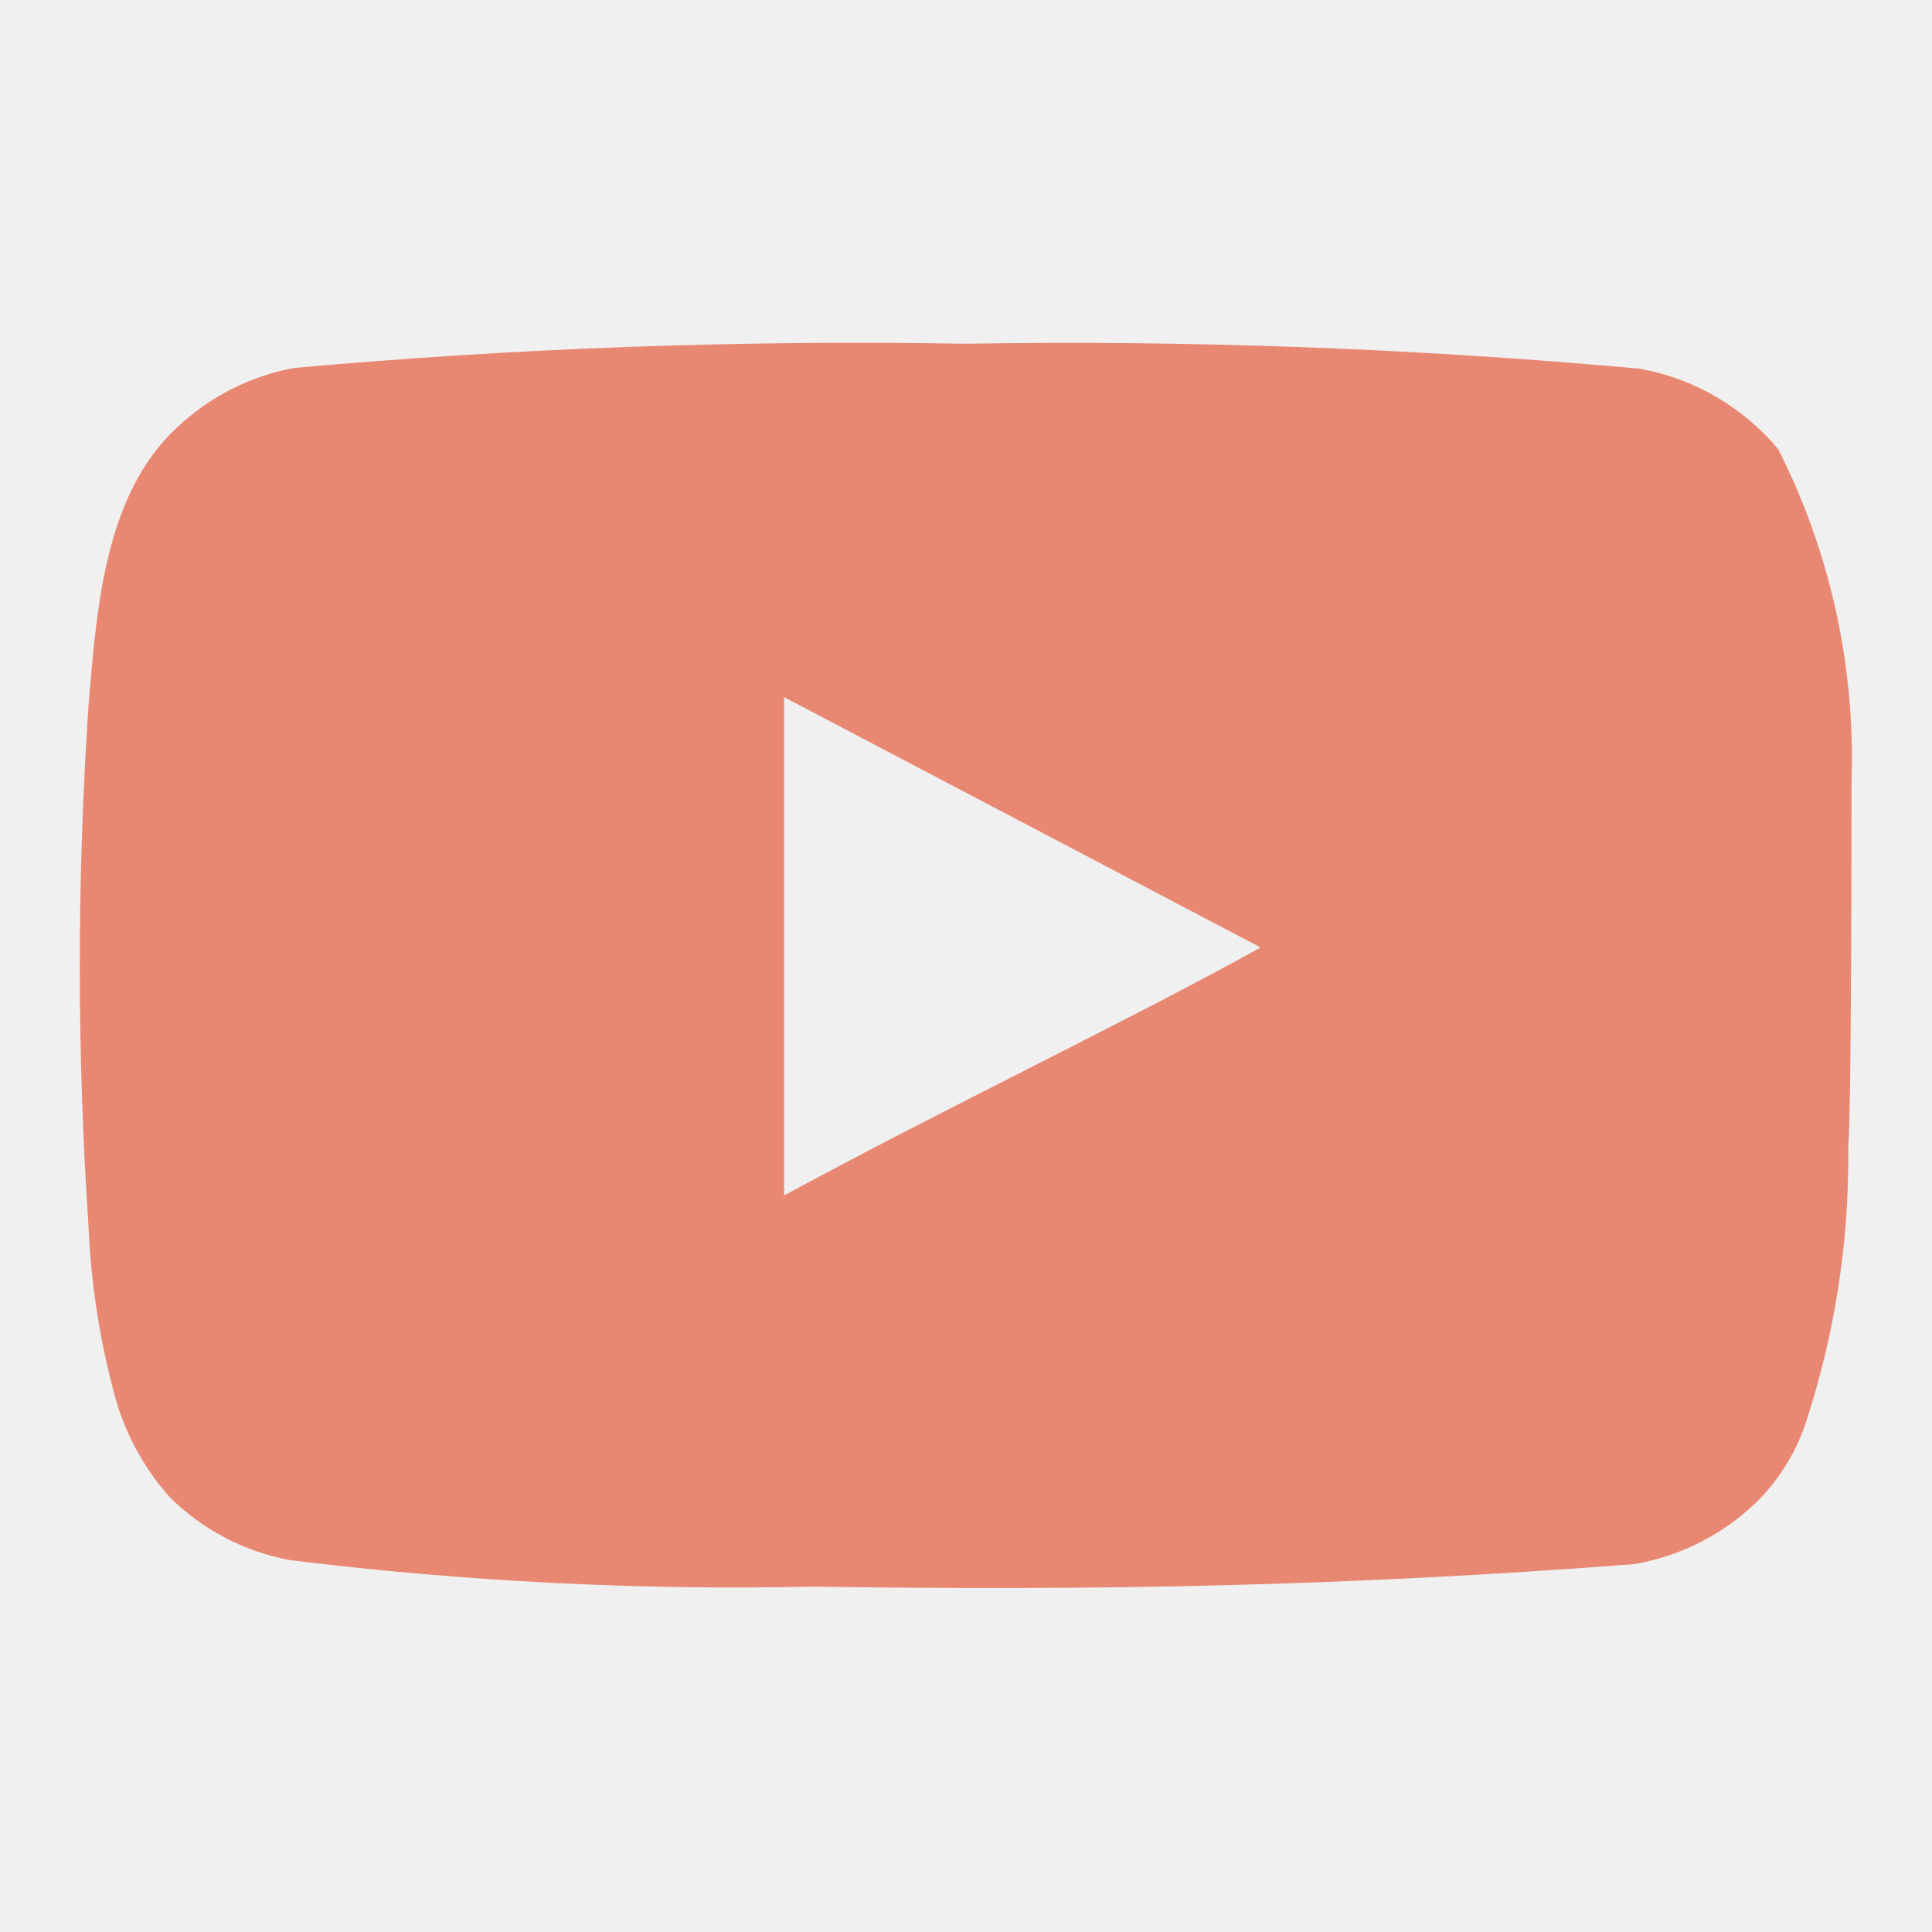
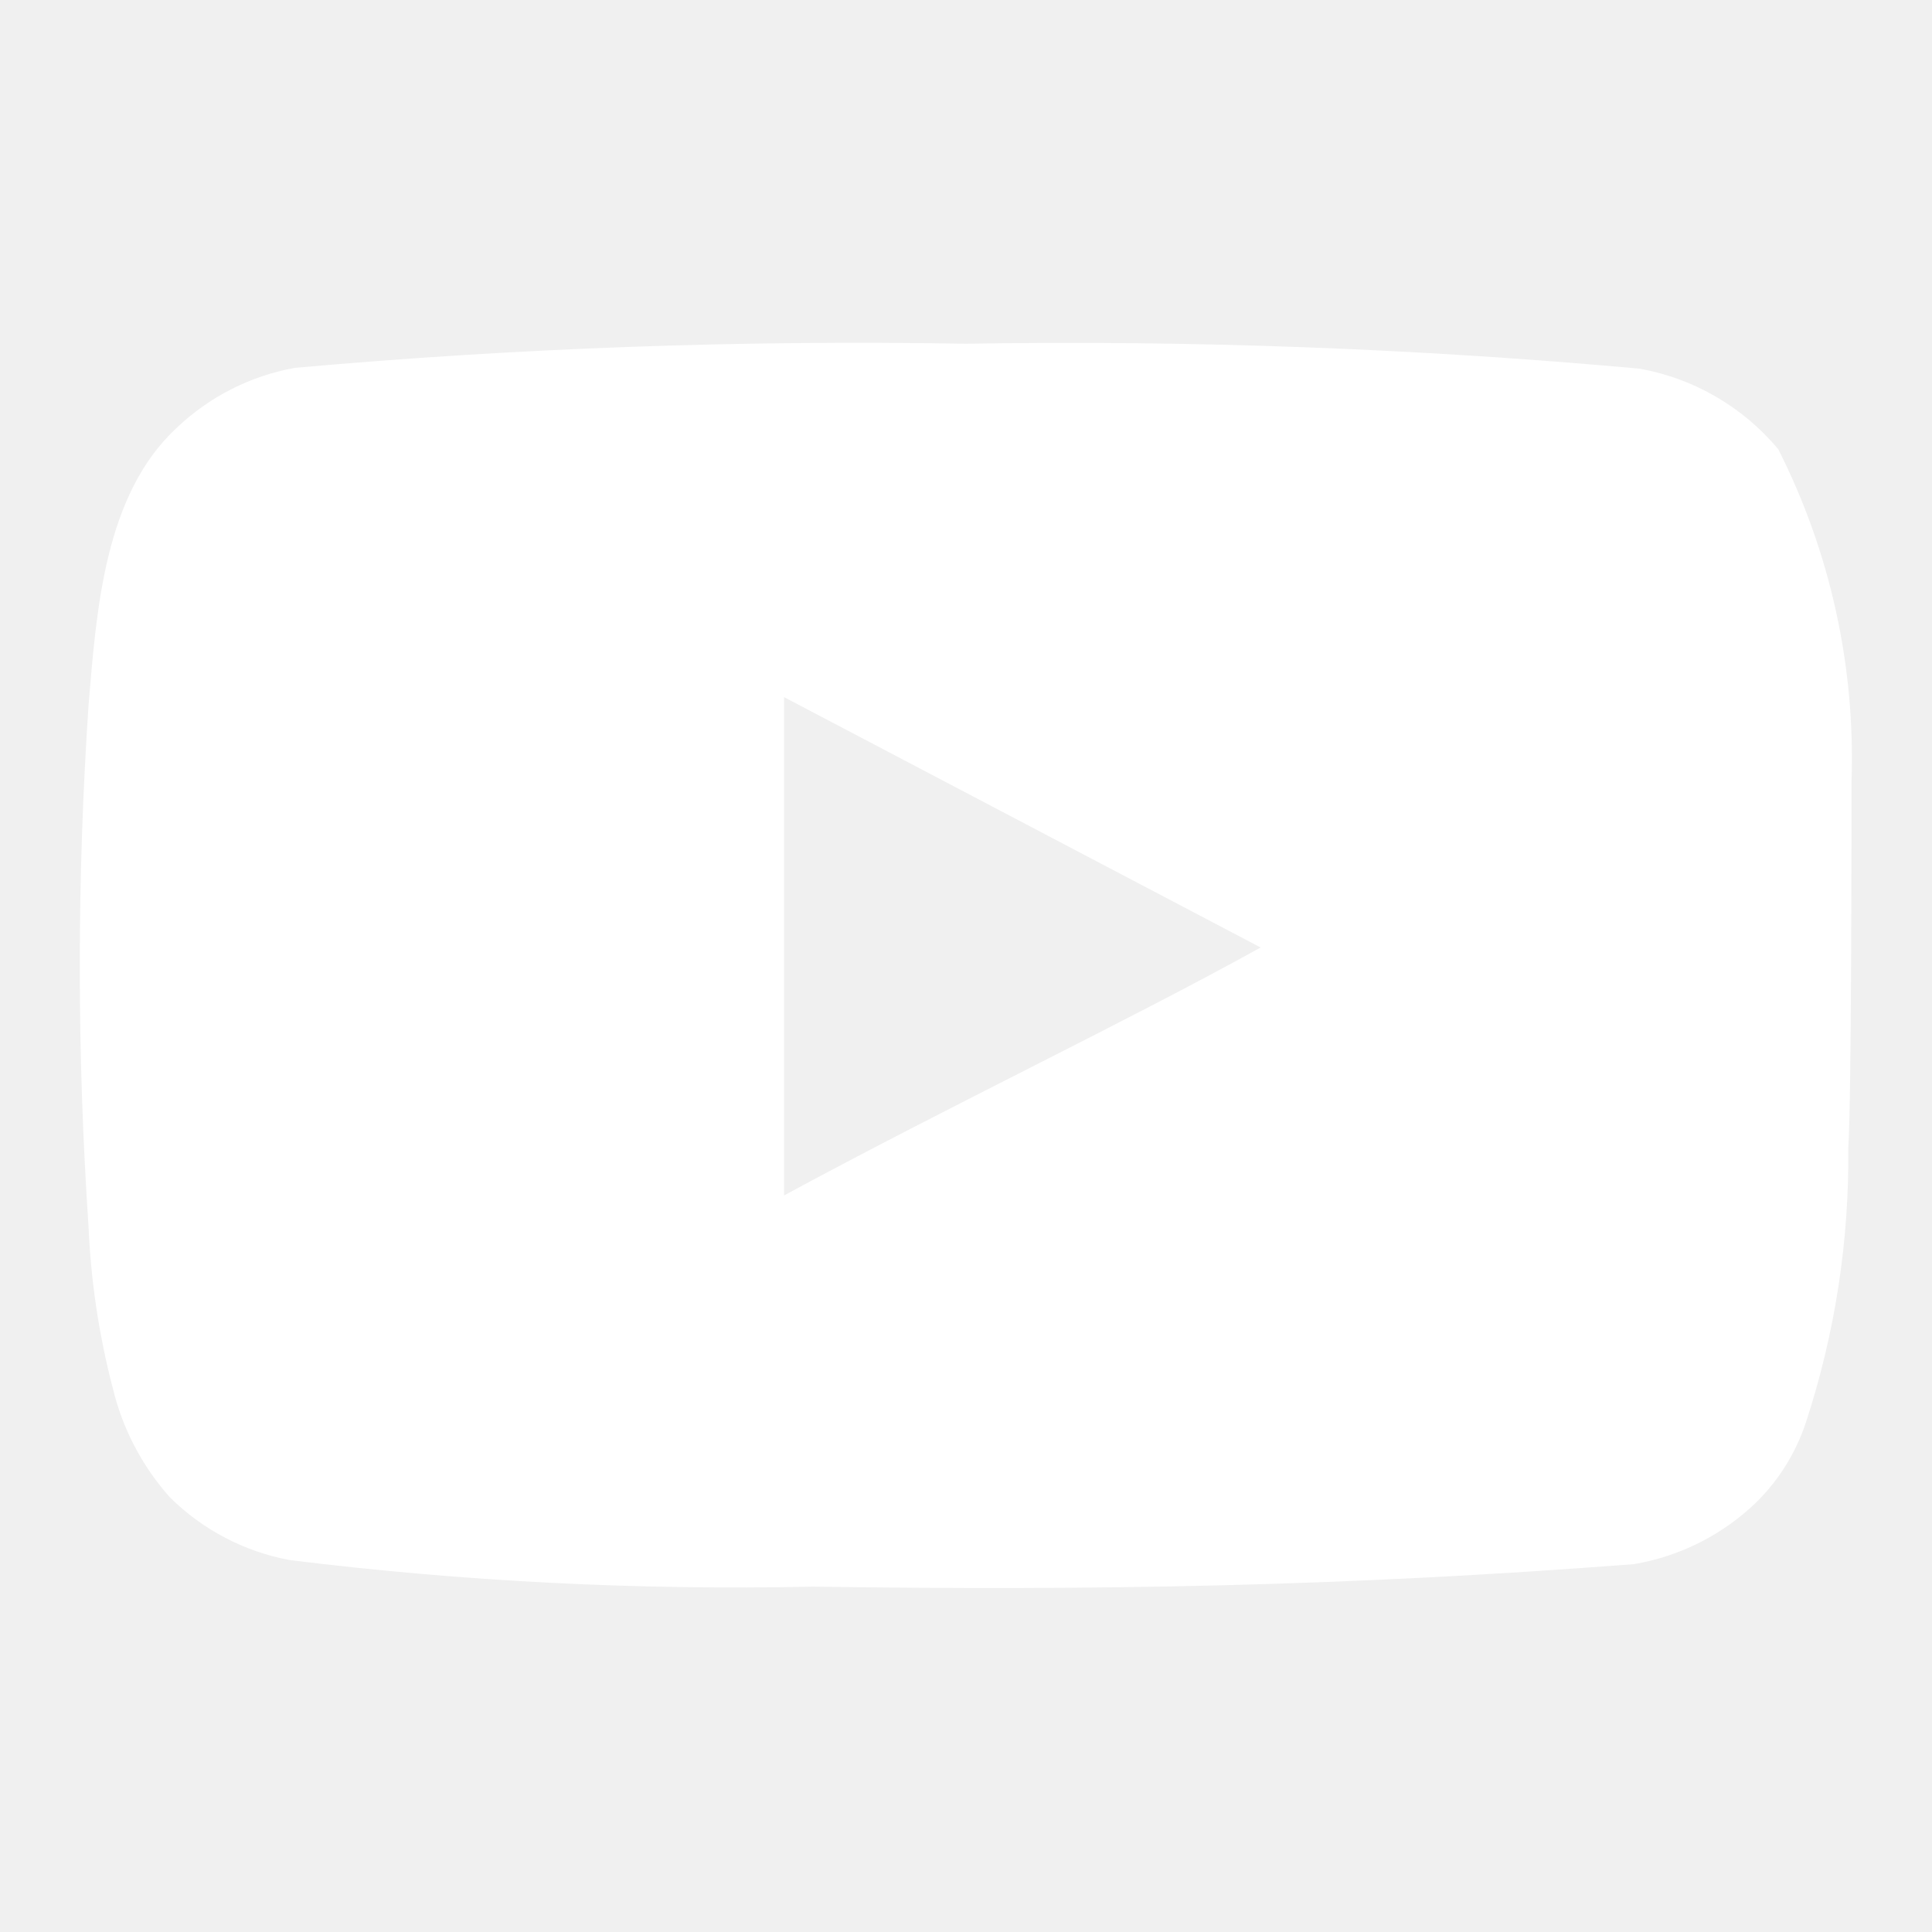
<svg xmlns="http://www.w3.org/2000/svg" data-name="Layer 1" viewBox="0 0 24 24" id="youtube">
-   <path fill="#E88873" d="M23,9.71a8.5,8.5,0,0,0-.91-4.13,2.92,2.92,0,0,0-1.72-1A78.36,78.36,0,0,0,12,4.27a78.45,78.45,0,0,0-8.34.3,2.87,2.87,0,0,0-1.46.74c-.9.83-1,2.25-1.1,3.45a48.29,48.29,0,0,0,0,6.48,9.55,9.55,0,0,0,.3,2,3.14,3.14,0,0,0,.71,1.36,2.86,2.86,0,0,0,1.49.78,45.18,45.18,0,0,0,6.5.33c3.5.05,6.57,0,10.2-.28a2.88,2.88,0,0,0,1.53-.78,2.49,2.49,0,0,0,.61-1,10.58,10.58,0,0,0,.52-3.4C23,13.69,23,10.31,23,9.71ZM9.74,14.85V8.66l5.92,3.11C14,12.69,11.81,13.73,9.74,14.85Z" />
+   <path fill="#FFFFFF" d="M23,9.71a8.5,8.5,0,0,0-.91-4.13,2.92,2.92,0,0,0-1.72-1A78.36,78.36,0,0,0,12,4.27a78.45,78.45,0,0,0-8.34.3,2.87,2.87,0,0,0-1.46.74c-.9.83-1,2.25-1.1,3.45a48.29,48.29,0,0,0,0,6.48,9.55,9.55,0,0,0,.3,2,3.14,3.14,0,0,0,.71,1.36,2.86,2.86,0,0,0,1.49.78,45.18,45.18,0,0,0,6.5.33c3.5.05,6.57,0,10.2-.28a2.88,2.88,0,0,0,1.53-.78,2.49,2.49,0,0,0,.61-1,10.58,10.58,0,0,0,.52-3.4C23,13.69,23,10.31,23,9.71ZM9.74,14.85V8.66l5.92,3.11C14,12.69,11.81,13.73,9.74,14.85Z" />
</svg>
